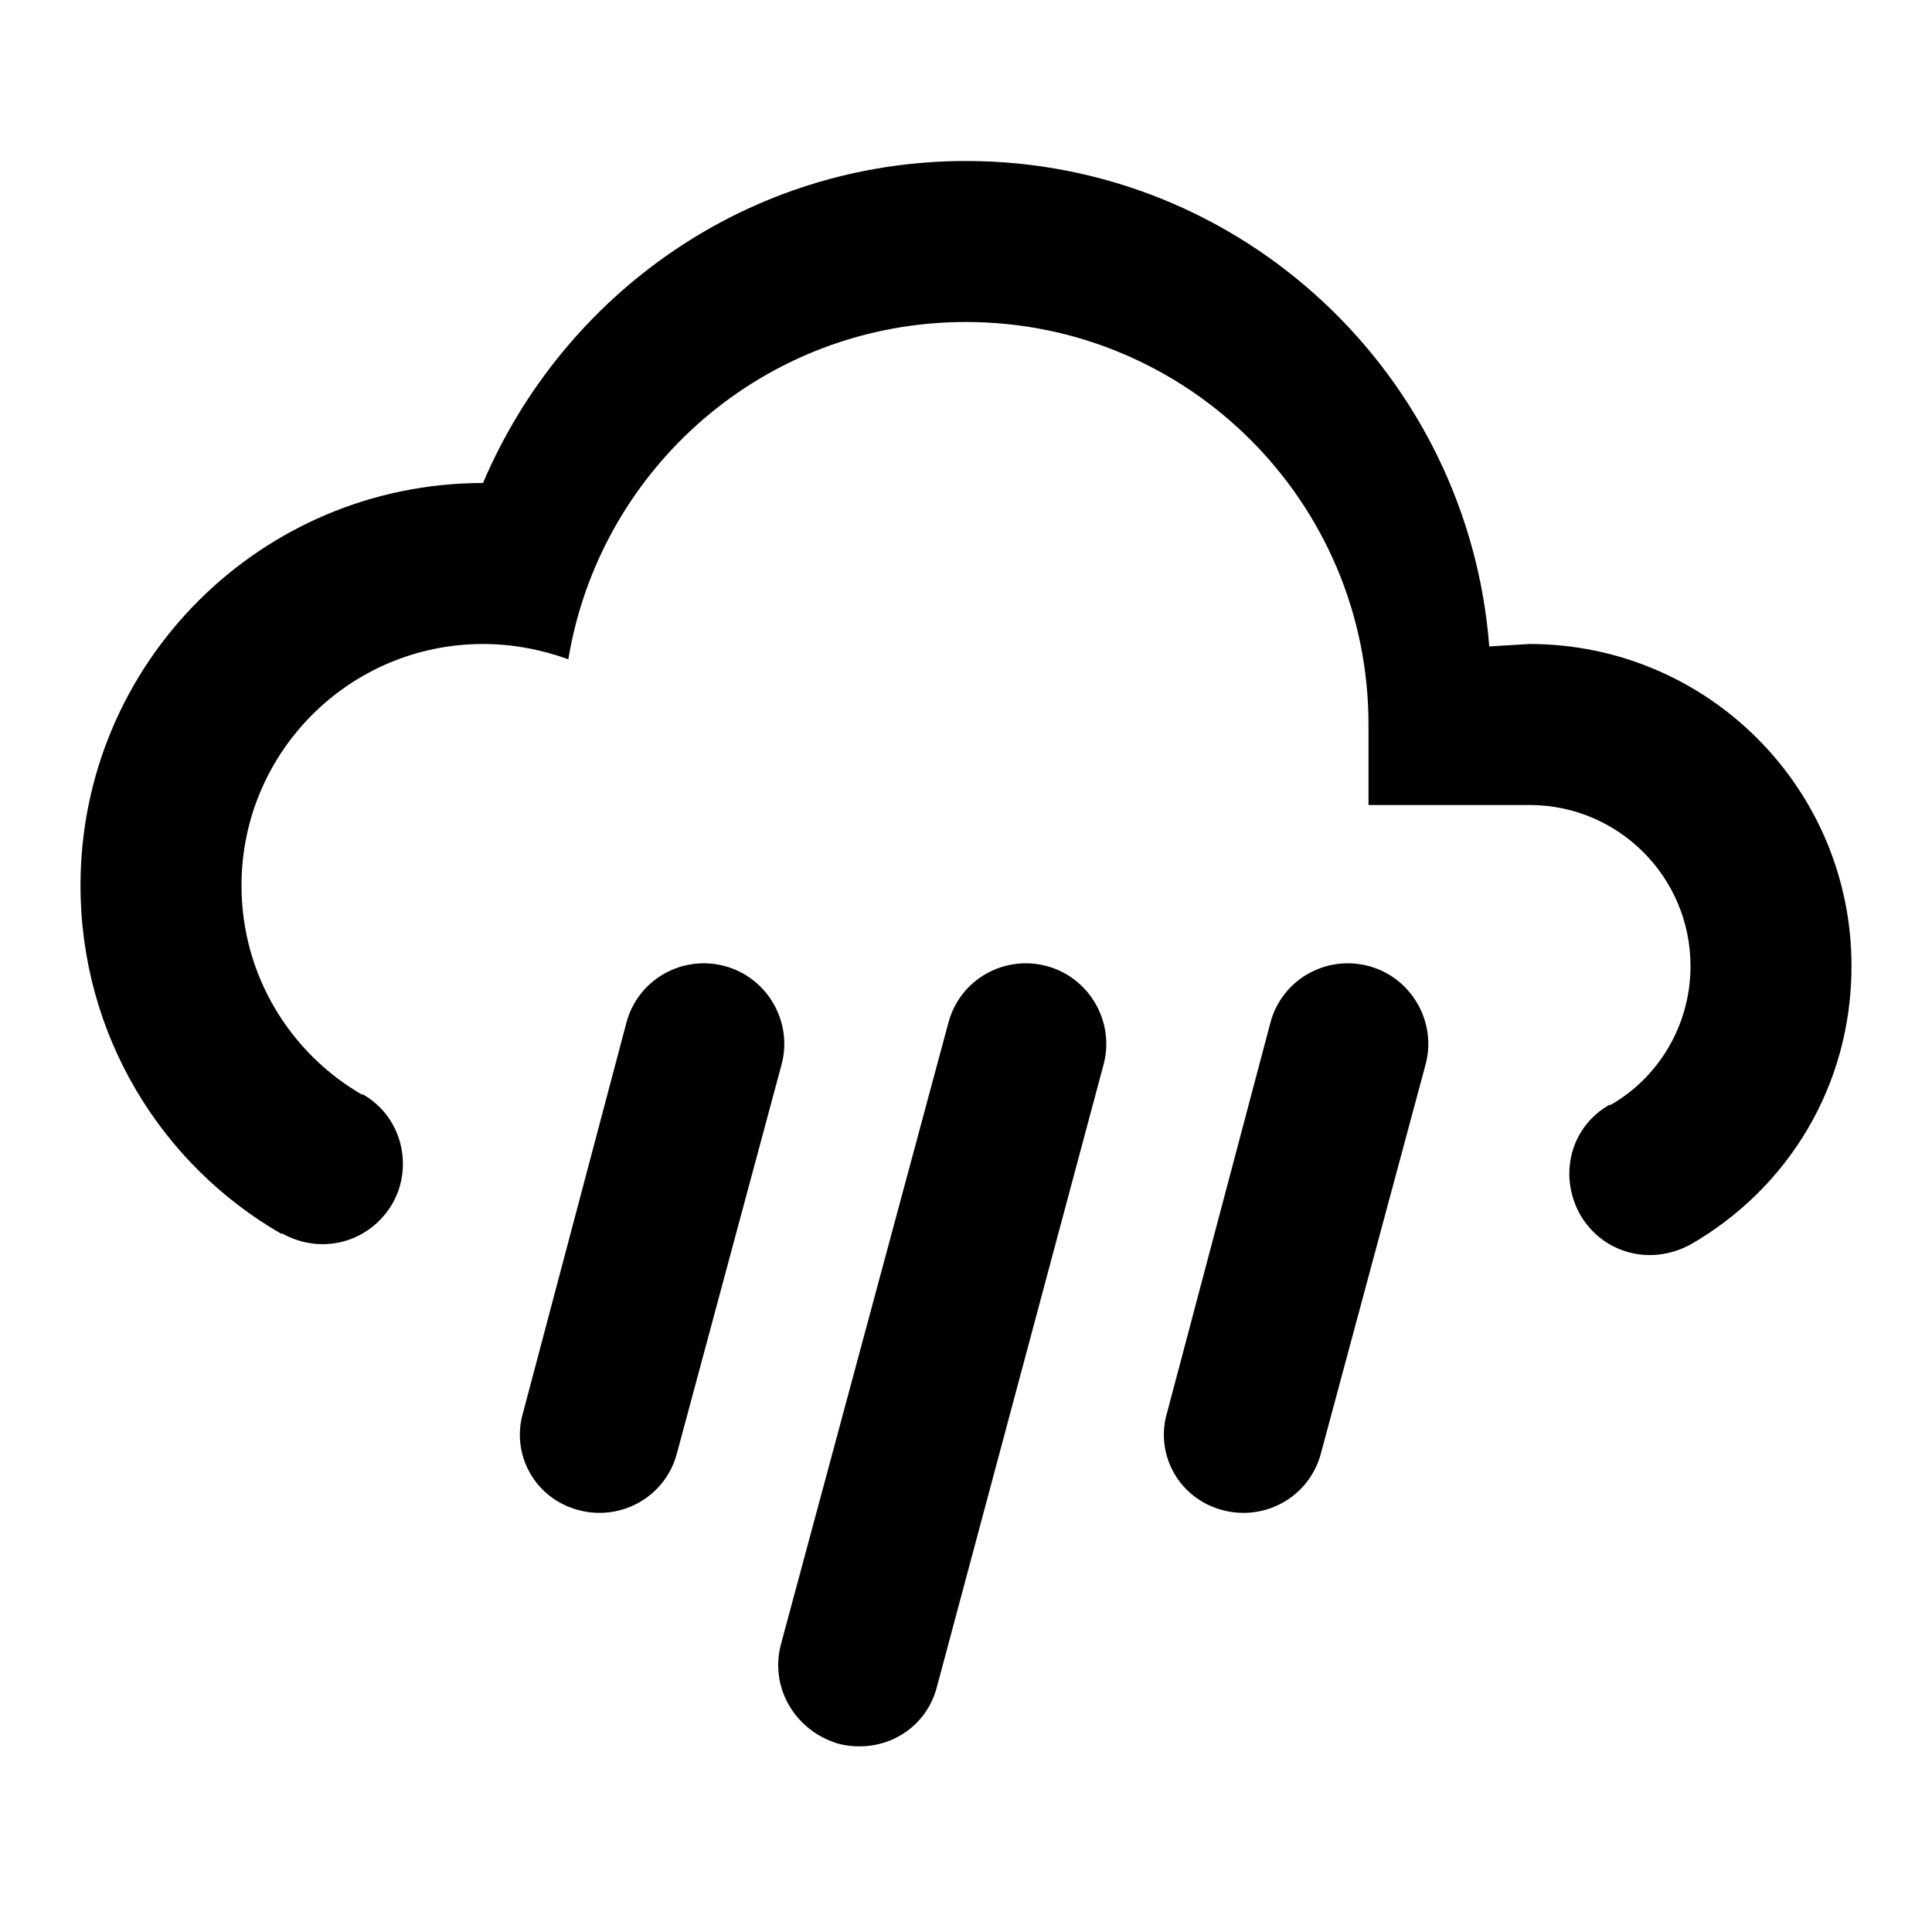
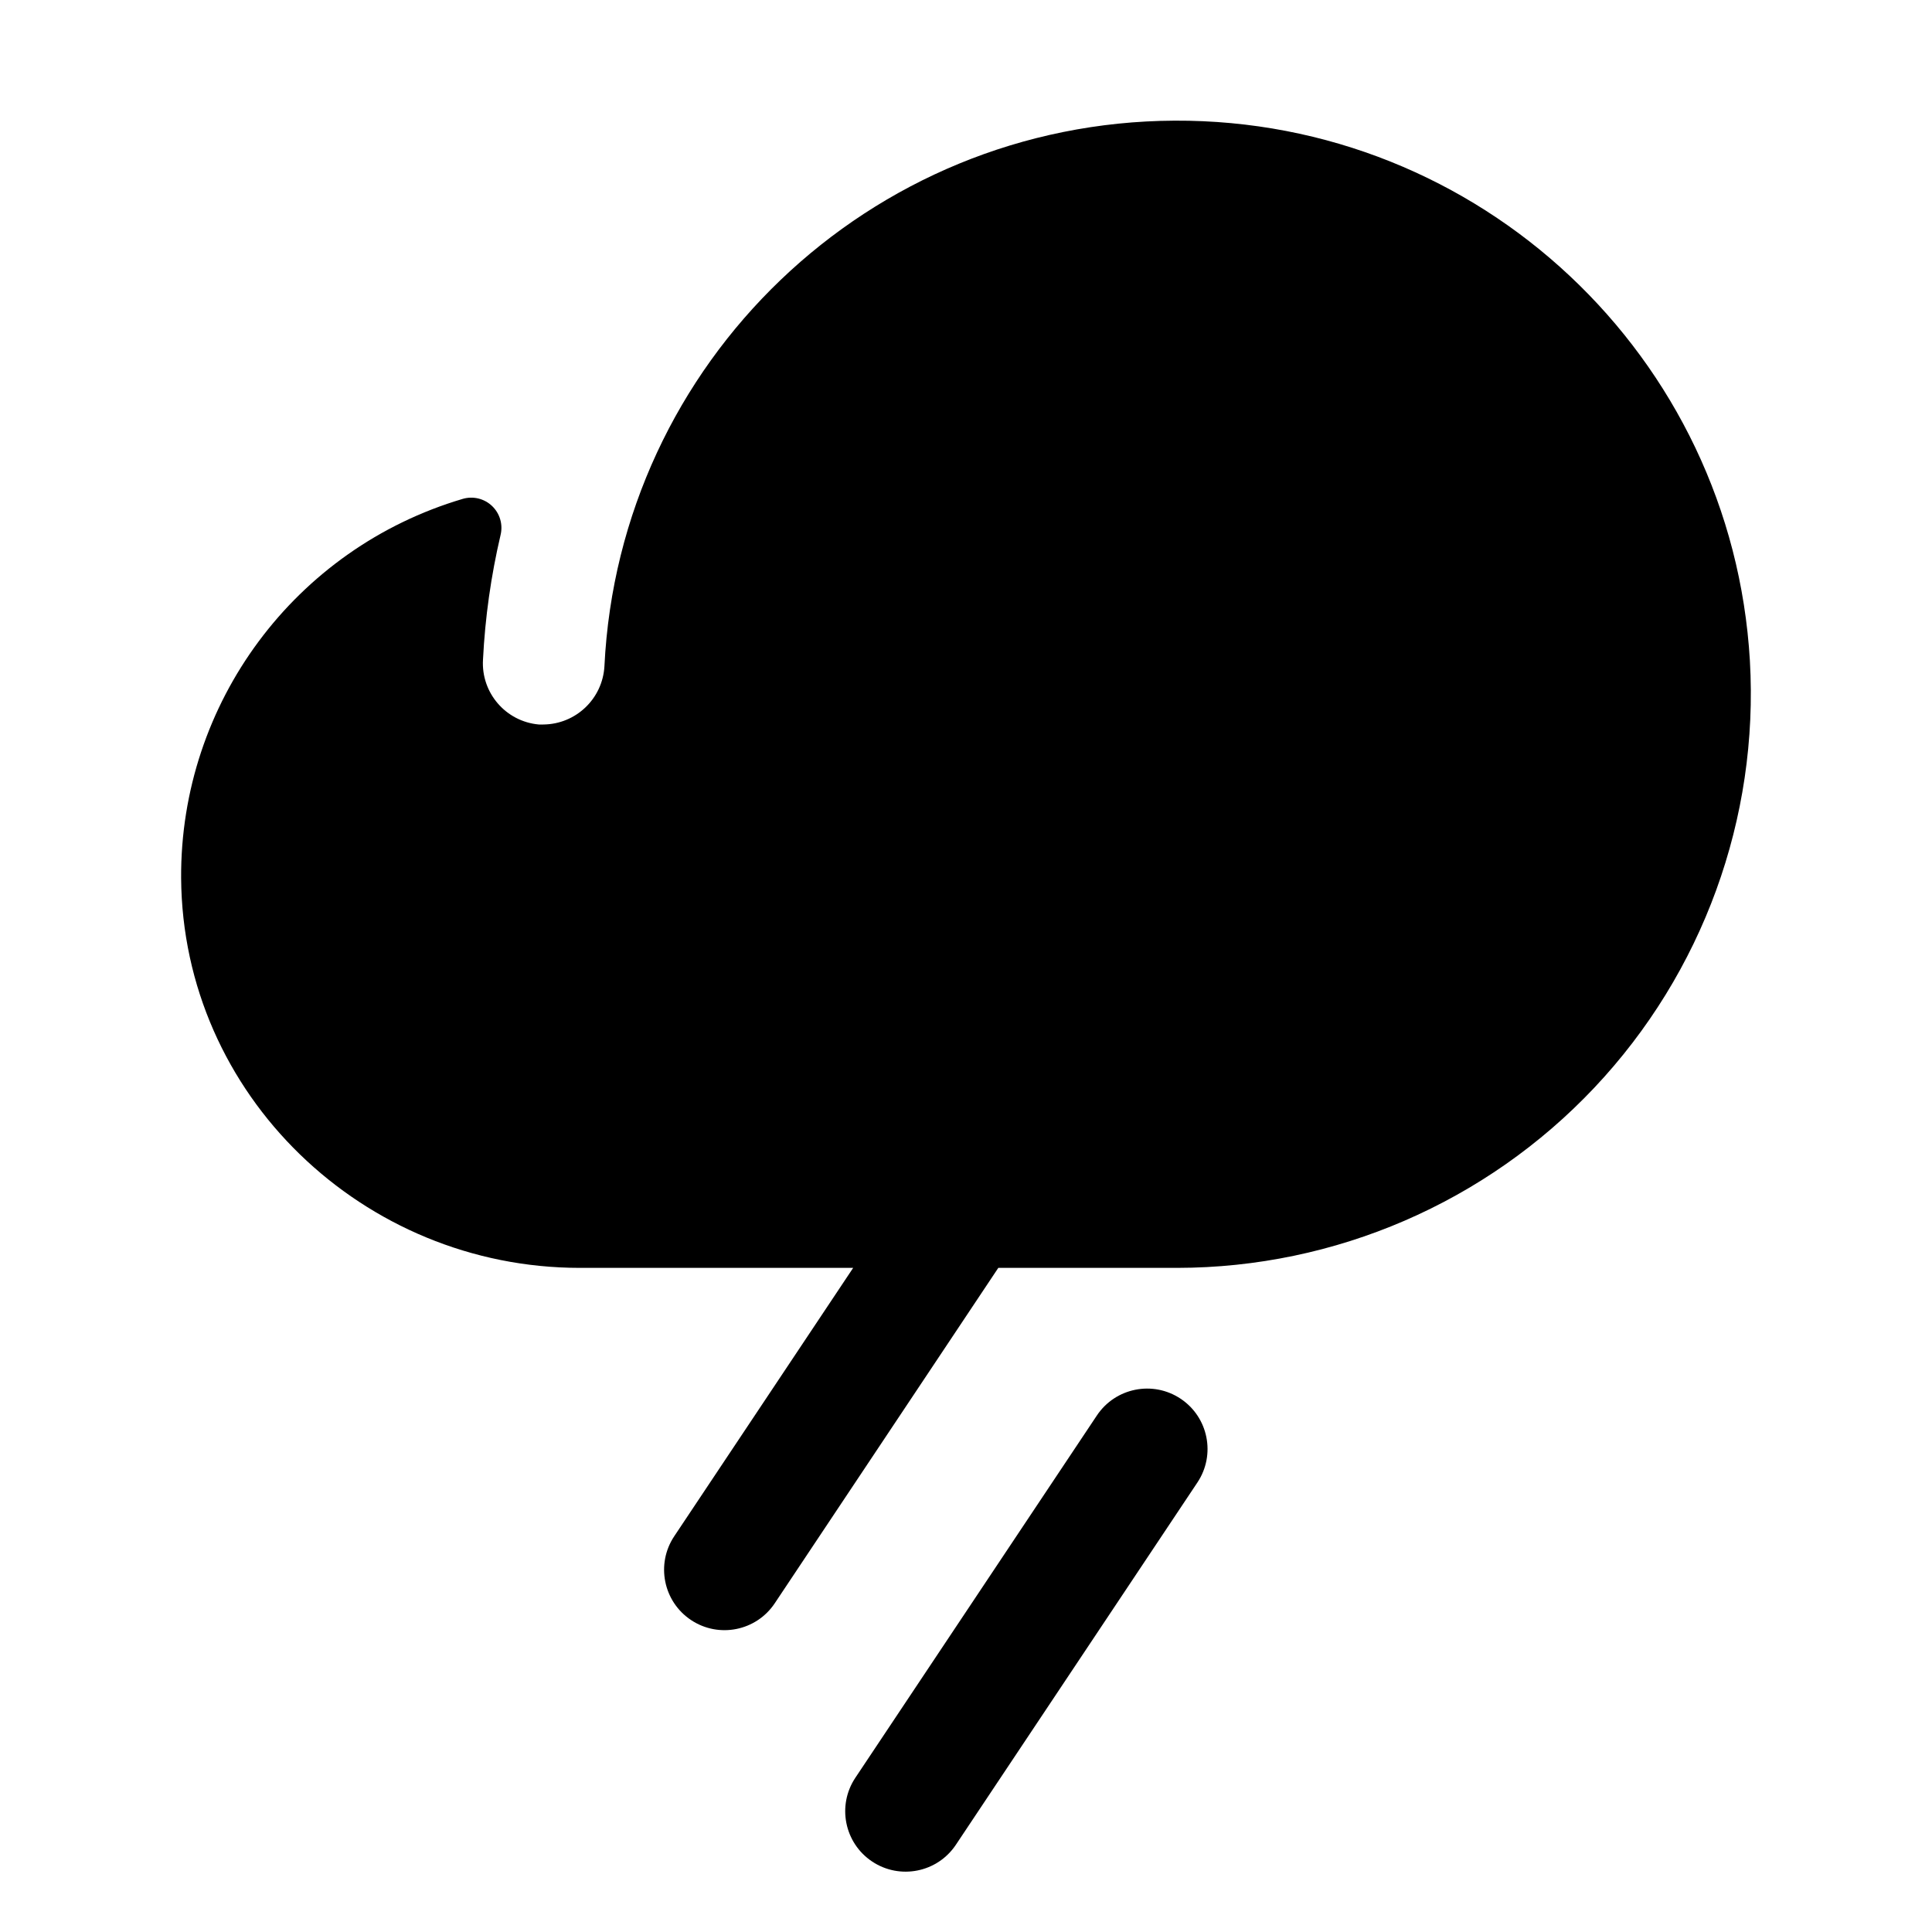
- <svg xmlns="http://www.w3.org/2000/svg" id="mdi-weather-pouring" viewBox="0 0 24 24">
-   <path d="M9,12C9.53,12.14 9.85,12.69 9.71,13.22L8.41,18.05C8.27,18.59 7.72,18.9 7.19,18.76C6.65,18.62 6.34,18.07 6.5,17.54L7.78,12.71C7.92,12.17 8.47,11.86 9,12M13,12C13.53,12.14 13.85,12.69 13.71,13.22L11.64,20.95C11.5,21.5 10.95,21.8 10.41,21.66C9.88,21.5 9.56,20.97 9.7,20.43L11.78,12.71C11.92,12.17 12.47,11.86 13,12M17,12C17.53,12.14 17.85,12.69 17.71,13.22L16.41,18.05C16.27,18.59 15.72,18.9 15.19,18.76C14.65,18.62 14.34,18.07 14.5,17.54L15.78,12.71C15.92,12.17 16.47,11.86 17,12M17,10V9A5,5 0 0,0 12,4C9.5,4 7.45,5.82 7.06,8.19C6.73,8.07 6.37,8 6,8A3,3 0 0,0 3,11C3,12.11 3.6,13.08 4.5,13.6V13.59C5,13.87 5.14,14.5 4.87,14.96C4.59,15.43 4,15.6 3.5,15.32V15.33C2,14.47 1,12.85 1,11A5,5 0 0,1 6,6C7,3.65 9.3,2 12,2C15.43,2 18.24,4.66 18.5,8.03L19,8A4,4 0 0,1 23,12C23,13.5 22.2,14.77 21,15.46V15.46C20.5,15.73 19.91,15.57 19.63,15.09C19.36,14.61 19.5,14 20,13.72V13.73C20.6,13.39 21,12.74 21,12A2,2 0 0,0 19,10H17Z" />
+ <svg xmlns="http://www.w3.org/2000/svg" width="1em" height="1em" viewBox="0 0 256 256">
+   <path fill="currentColor" d="m158.66 196.44l-32 48a8 8 0 1 1-13.32-8.88l32-48a8 8 0 0 1 13.32 8.88m73.21-108.89a76 76 0 0 0-151.78.73A8.18 8.18 0 0 1 72 96h-.6a8.14 8.14 0 0 1-7.4-8.61a92.5 92.5 0 0 1 2.33-16.51a4 4 0 0 0-5-4.78A52.09 52.09 0 0 0 24 116.36C24.2 145.07 48.12 168 76.84 168h36.21l-23.71 35.56a8 8 0 0 0 13.32 8.88L132.28 168H156a76.08 76.08 0 0 0 75.87-80.45" />
</svg>
